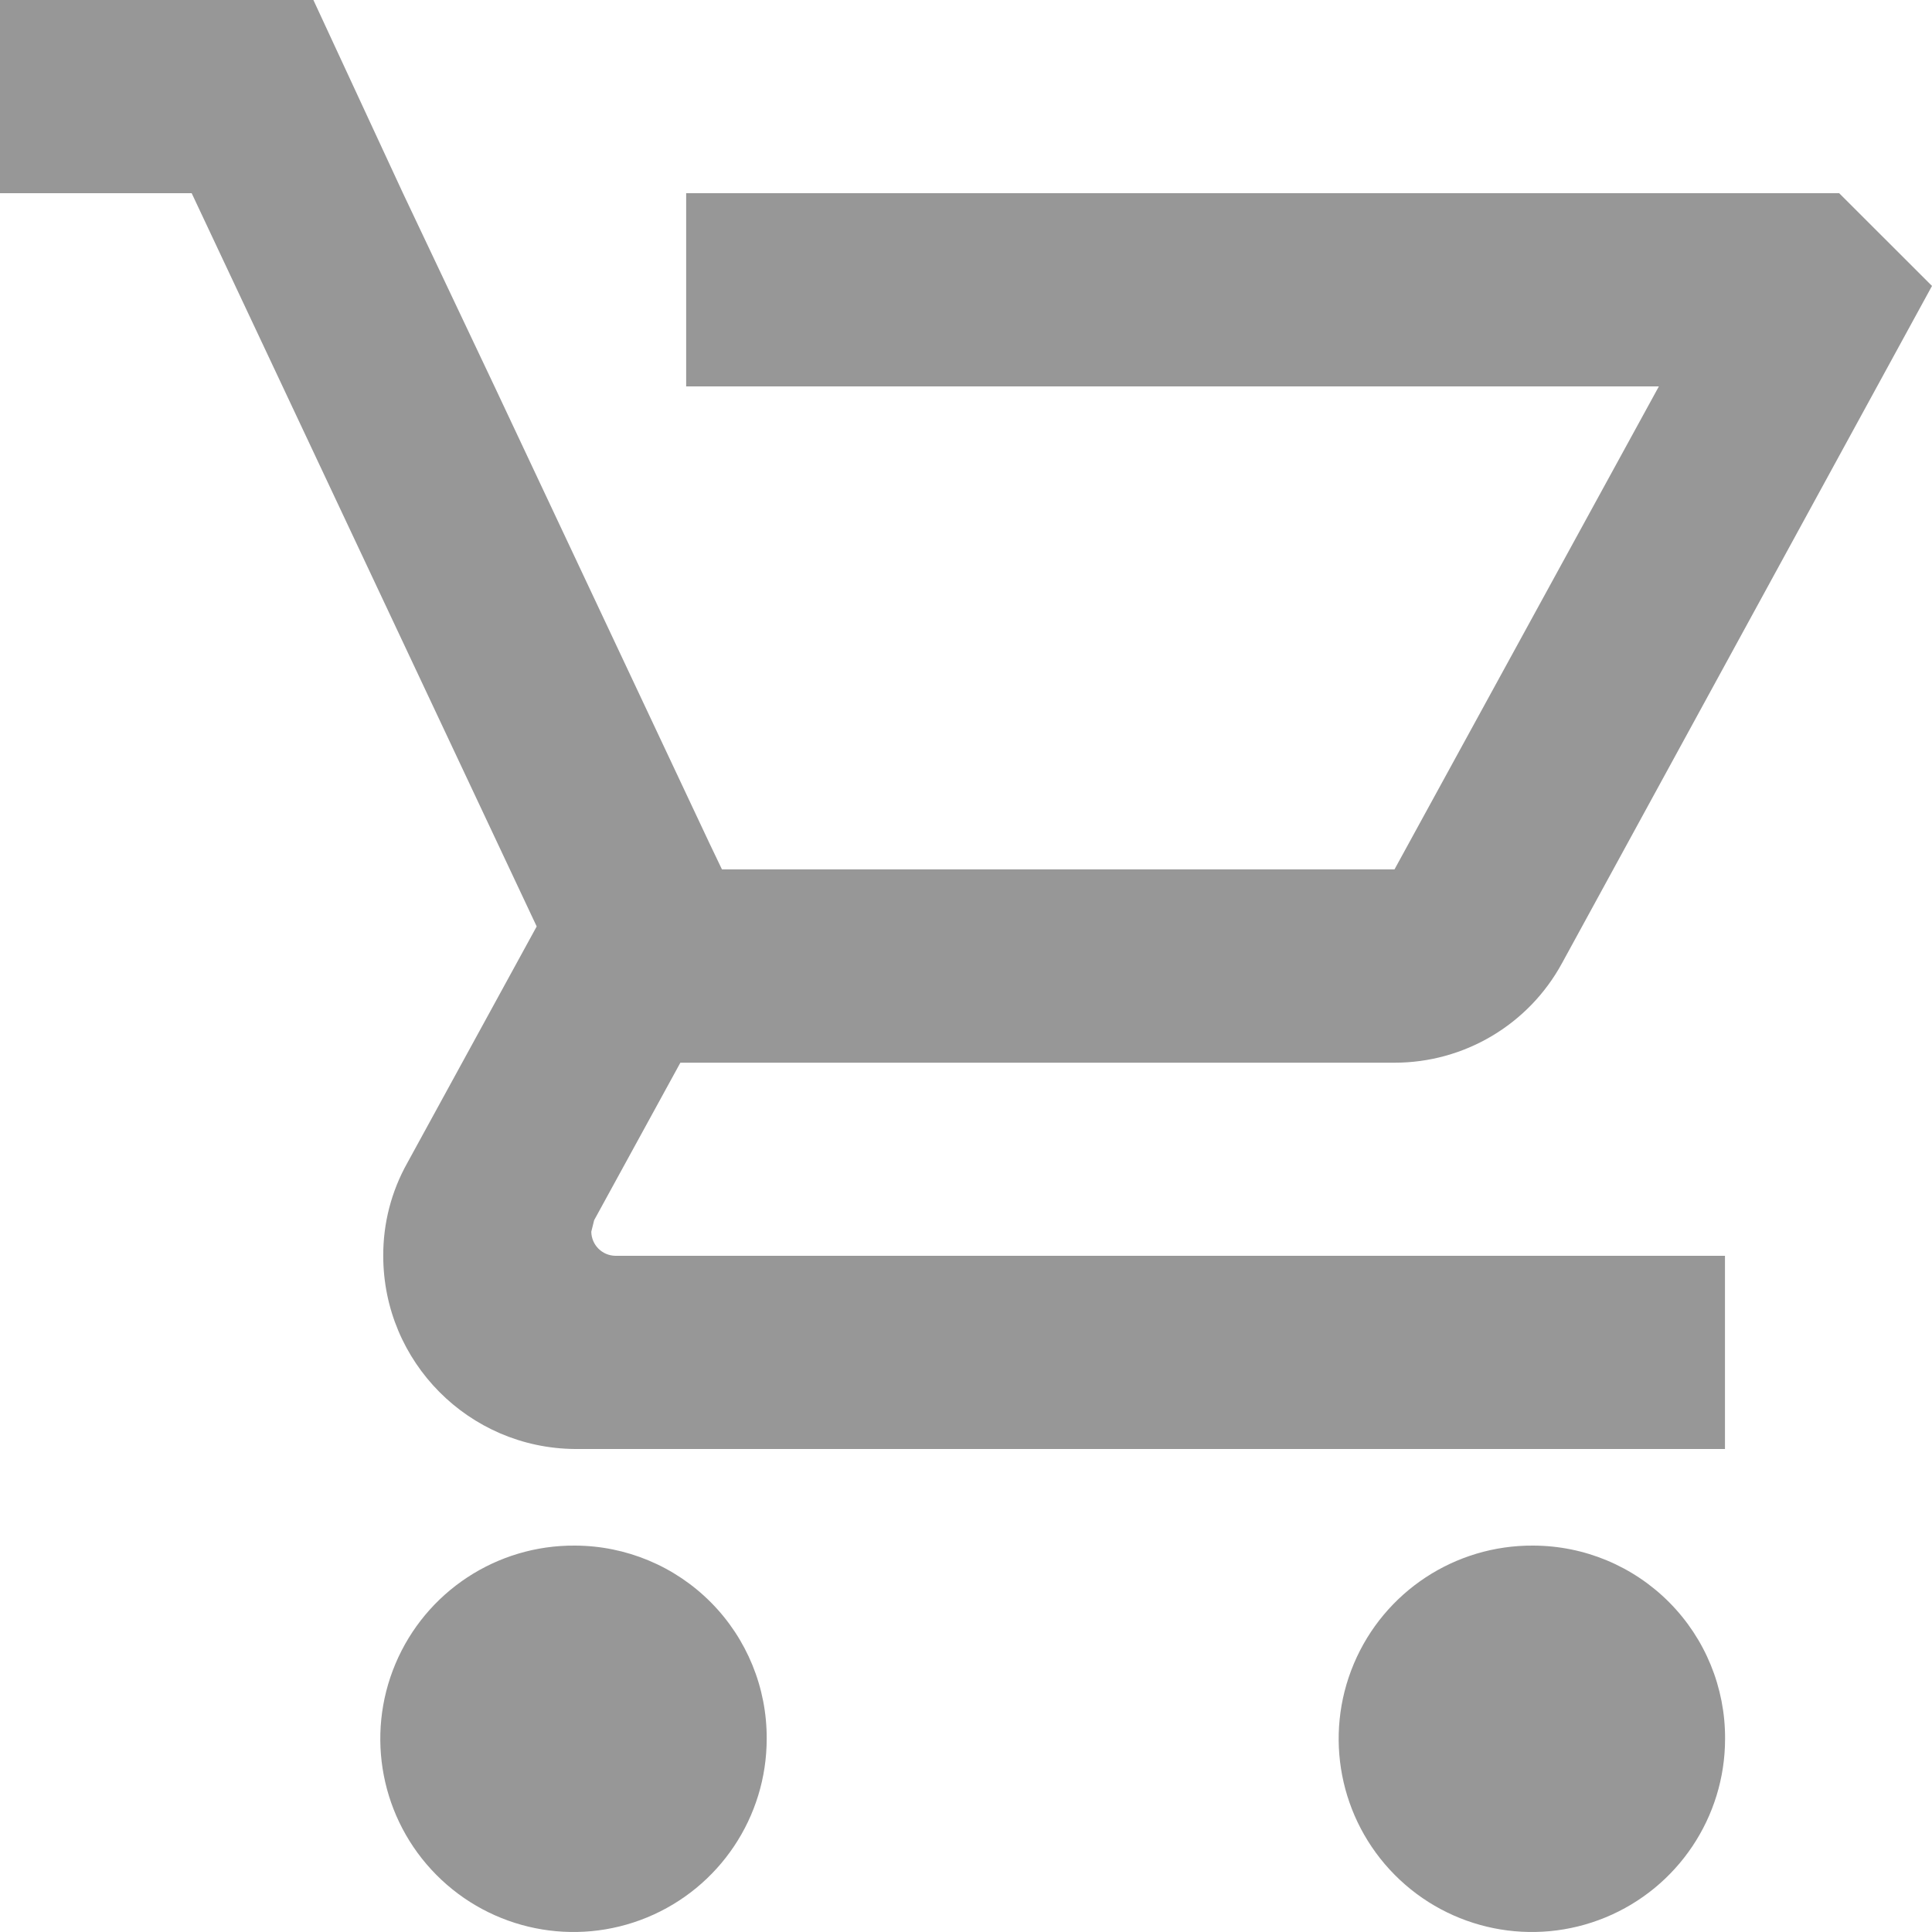
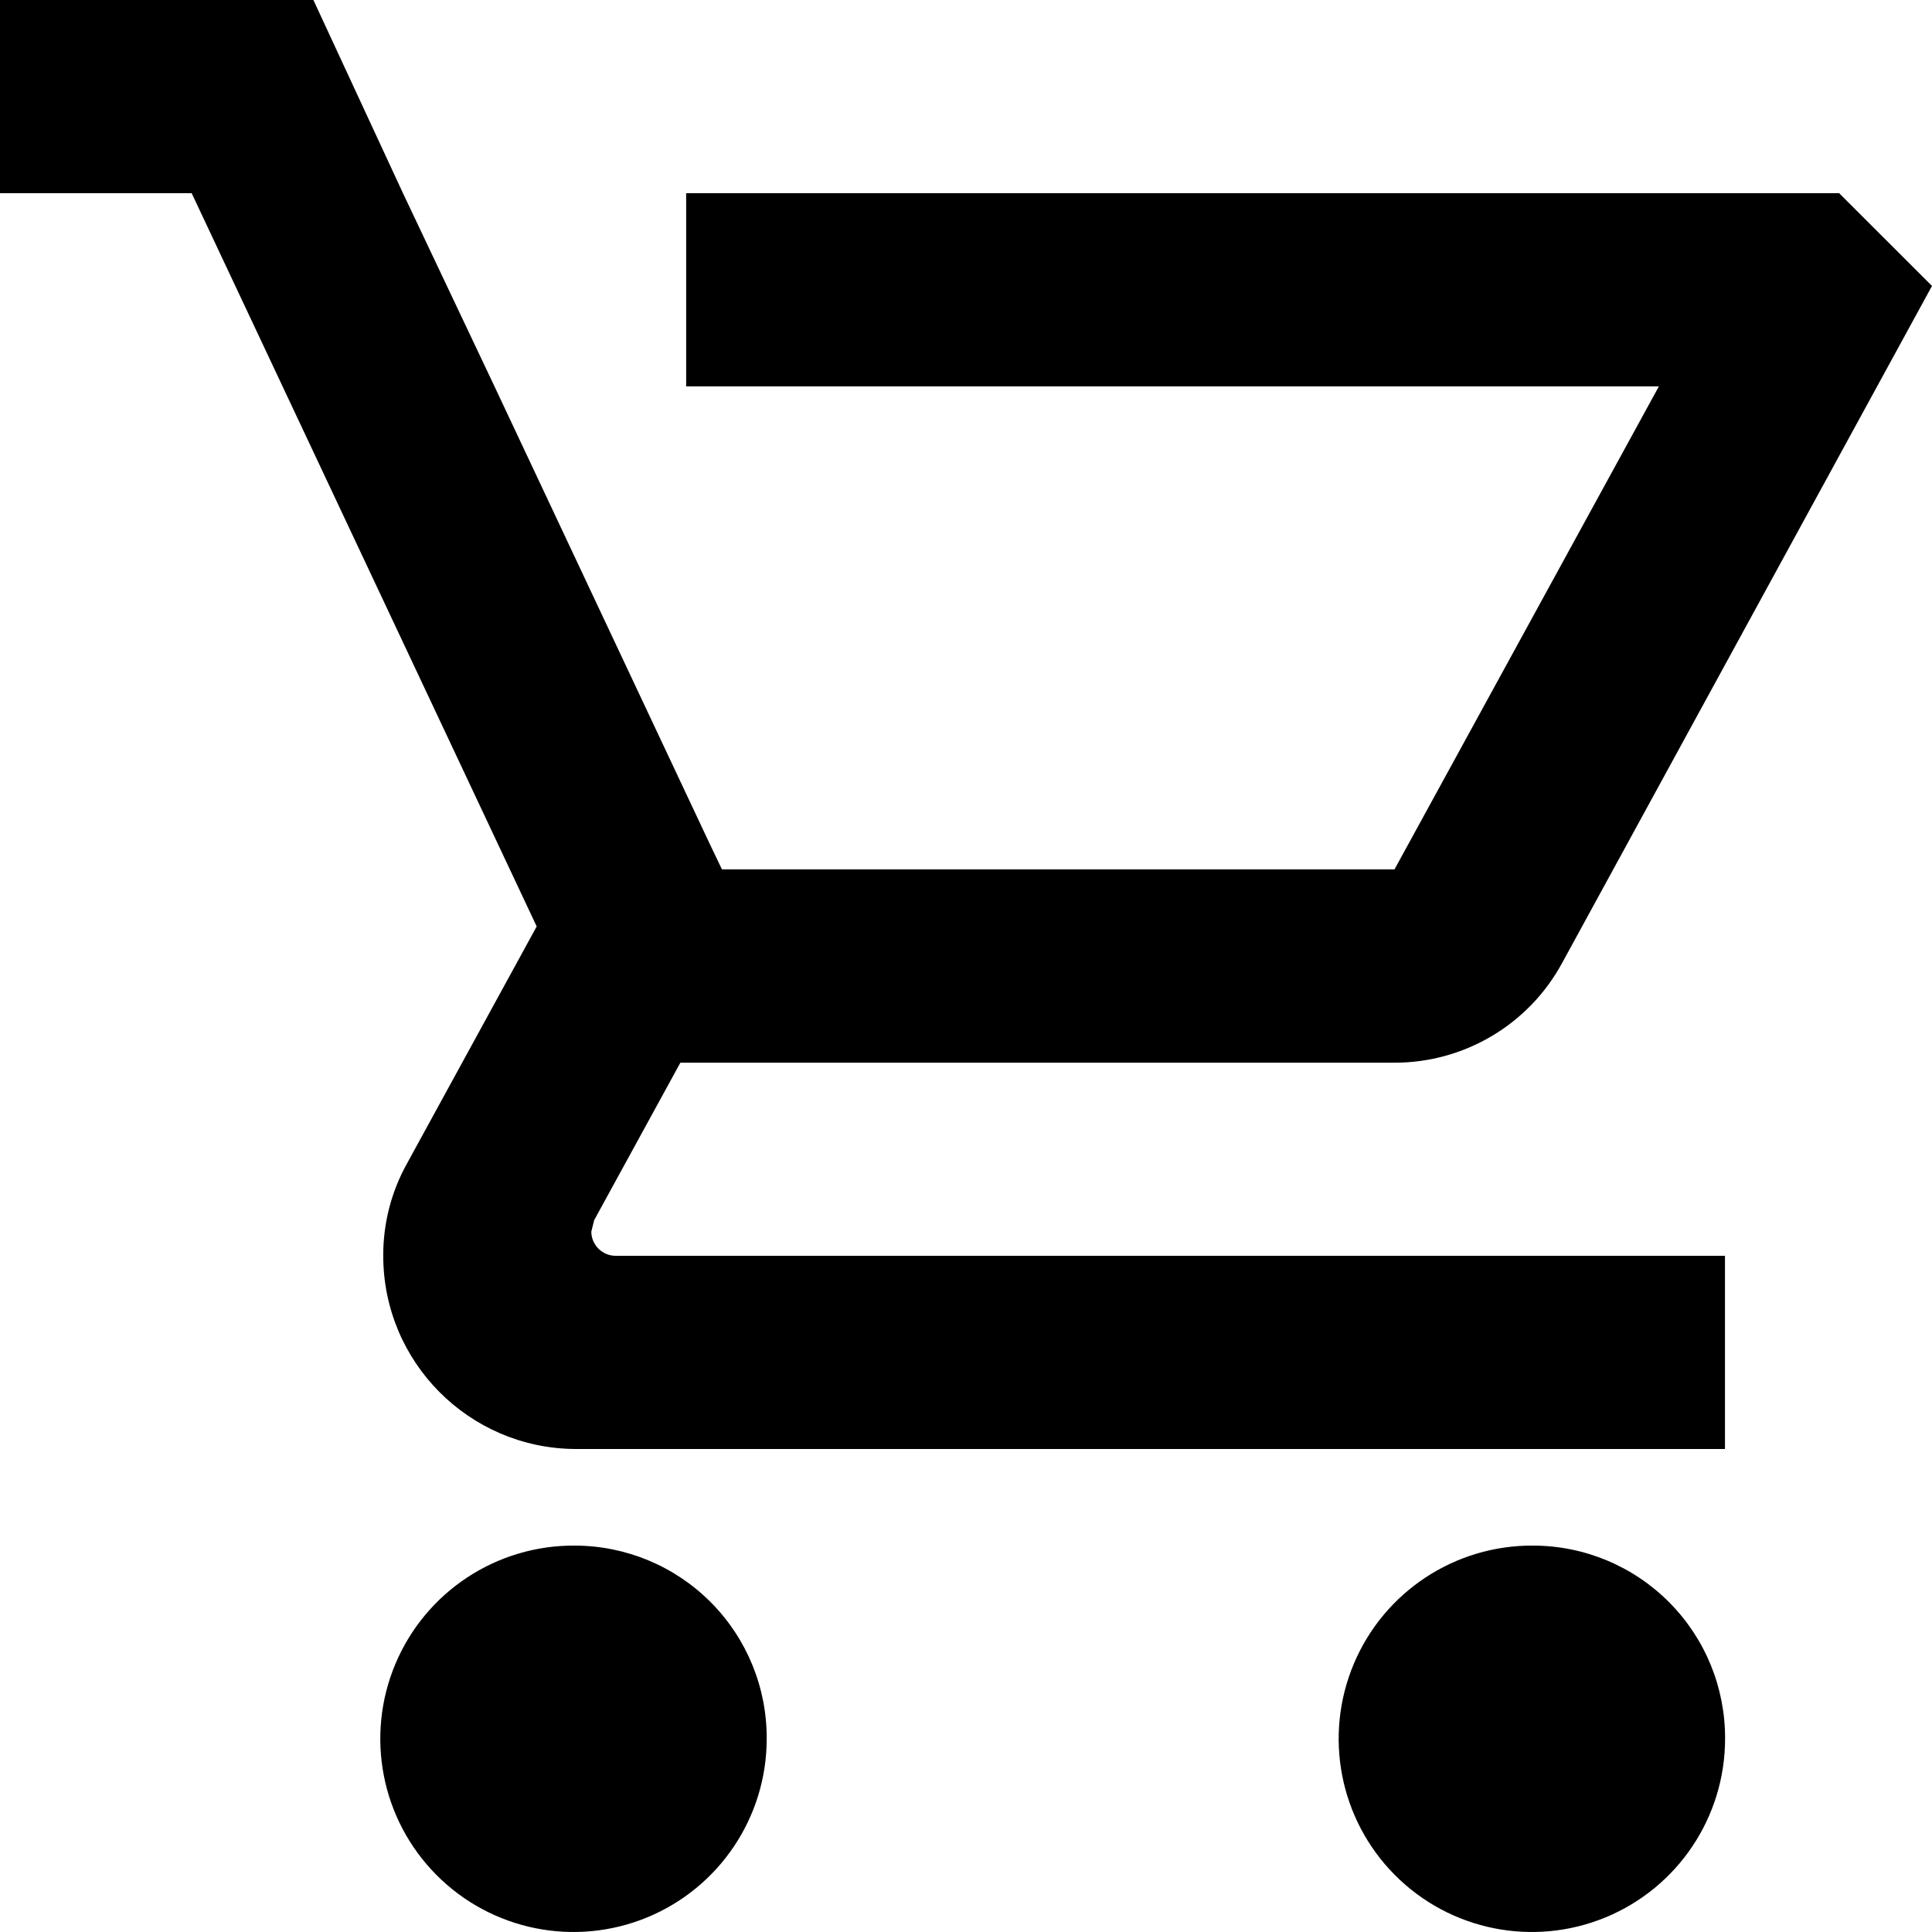
<svg xmlns="http://www.w3.org/2000/svg" width="19" height="19" viewBox="0 0 19 19">
-   <path id="ic_add_shopping_cart_24px" d="M6.655,17.2A1.9,1.9,0,1,0,8.54,19.1,1.89,1.89,0,0,0,6.655,17.2Zm9.425,0a1.9,1.9,0,1,0,1.885,1.9A1.89,1.89,0,0,0,16.079,17.2ZM6.815,14.113,6.843,14l.848-1.549h7.021a1.874,1.874,0,0,0,1.649-.978L20,4.812,19.087,3.9H7.748V5.8h9.566l-2.6,4.75H8.1l-.123-.257L5.863,5.8l-.9-1.9L4.082,2H1V3.9H2.885l3.393,7.211L5.005,13.438a1.848,1.848,0,0,0-.236.912,1.9,1.9,0,0,0,1.885,1.9h11.31v-1.9H7.051A.24.24,0,0,1,6.815,14.113Z" transform="translate(-1 -2)" fill="#979797" />
+   <path id="ic_add_shopping_cart_24px" d="M6.655,17.2A1.9,1.9,0,1,0,8.54,19.1,1.89,1.89,0,0,0,6.655,17.2Zm9.425,0a1.9,1.9,0,1,0,1.885,1.9A1.89,1.89,0,0,0,16.079,17.2ZM6.815,14.113,6.843,14l.848-1.549h7.021a1.874,1.874,0,0,0,1.649-.978L20,4.812,19.087,3.9H7.748V5.8h9.566l-2.6,4.75H8.1l-.123-.257L5.863,5.8l-.9-1.9L4.082,2H1V3.9H2.885l3.393,7.211L5.005,13.438a1.848,1.848,0,0,0-.236.912,1.9,1.9,0,0,0,1.885,1.9h11.31v-1.9H7.051A.24.24,0,0,1,6.815,14.113Z" transform="translate(-1 -2)" />
</svg>
